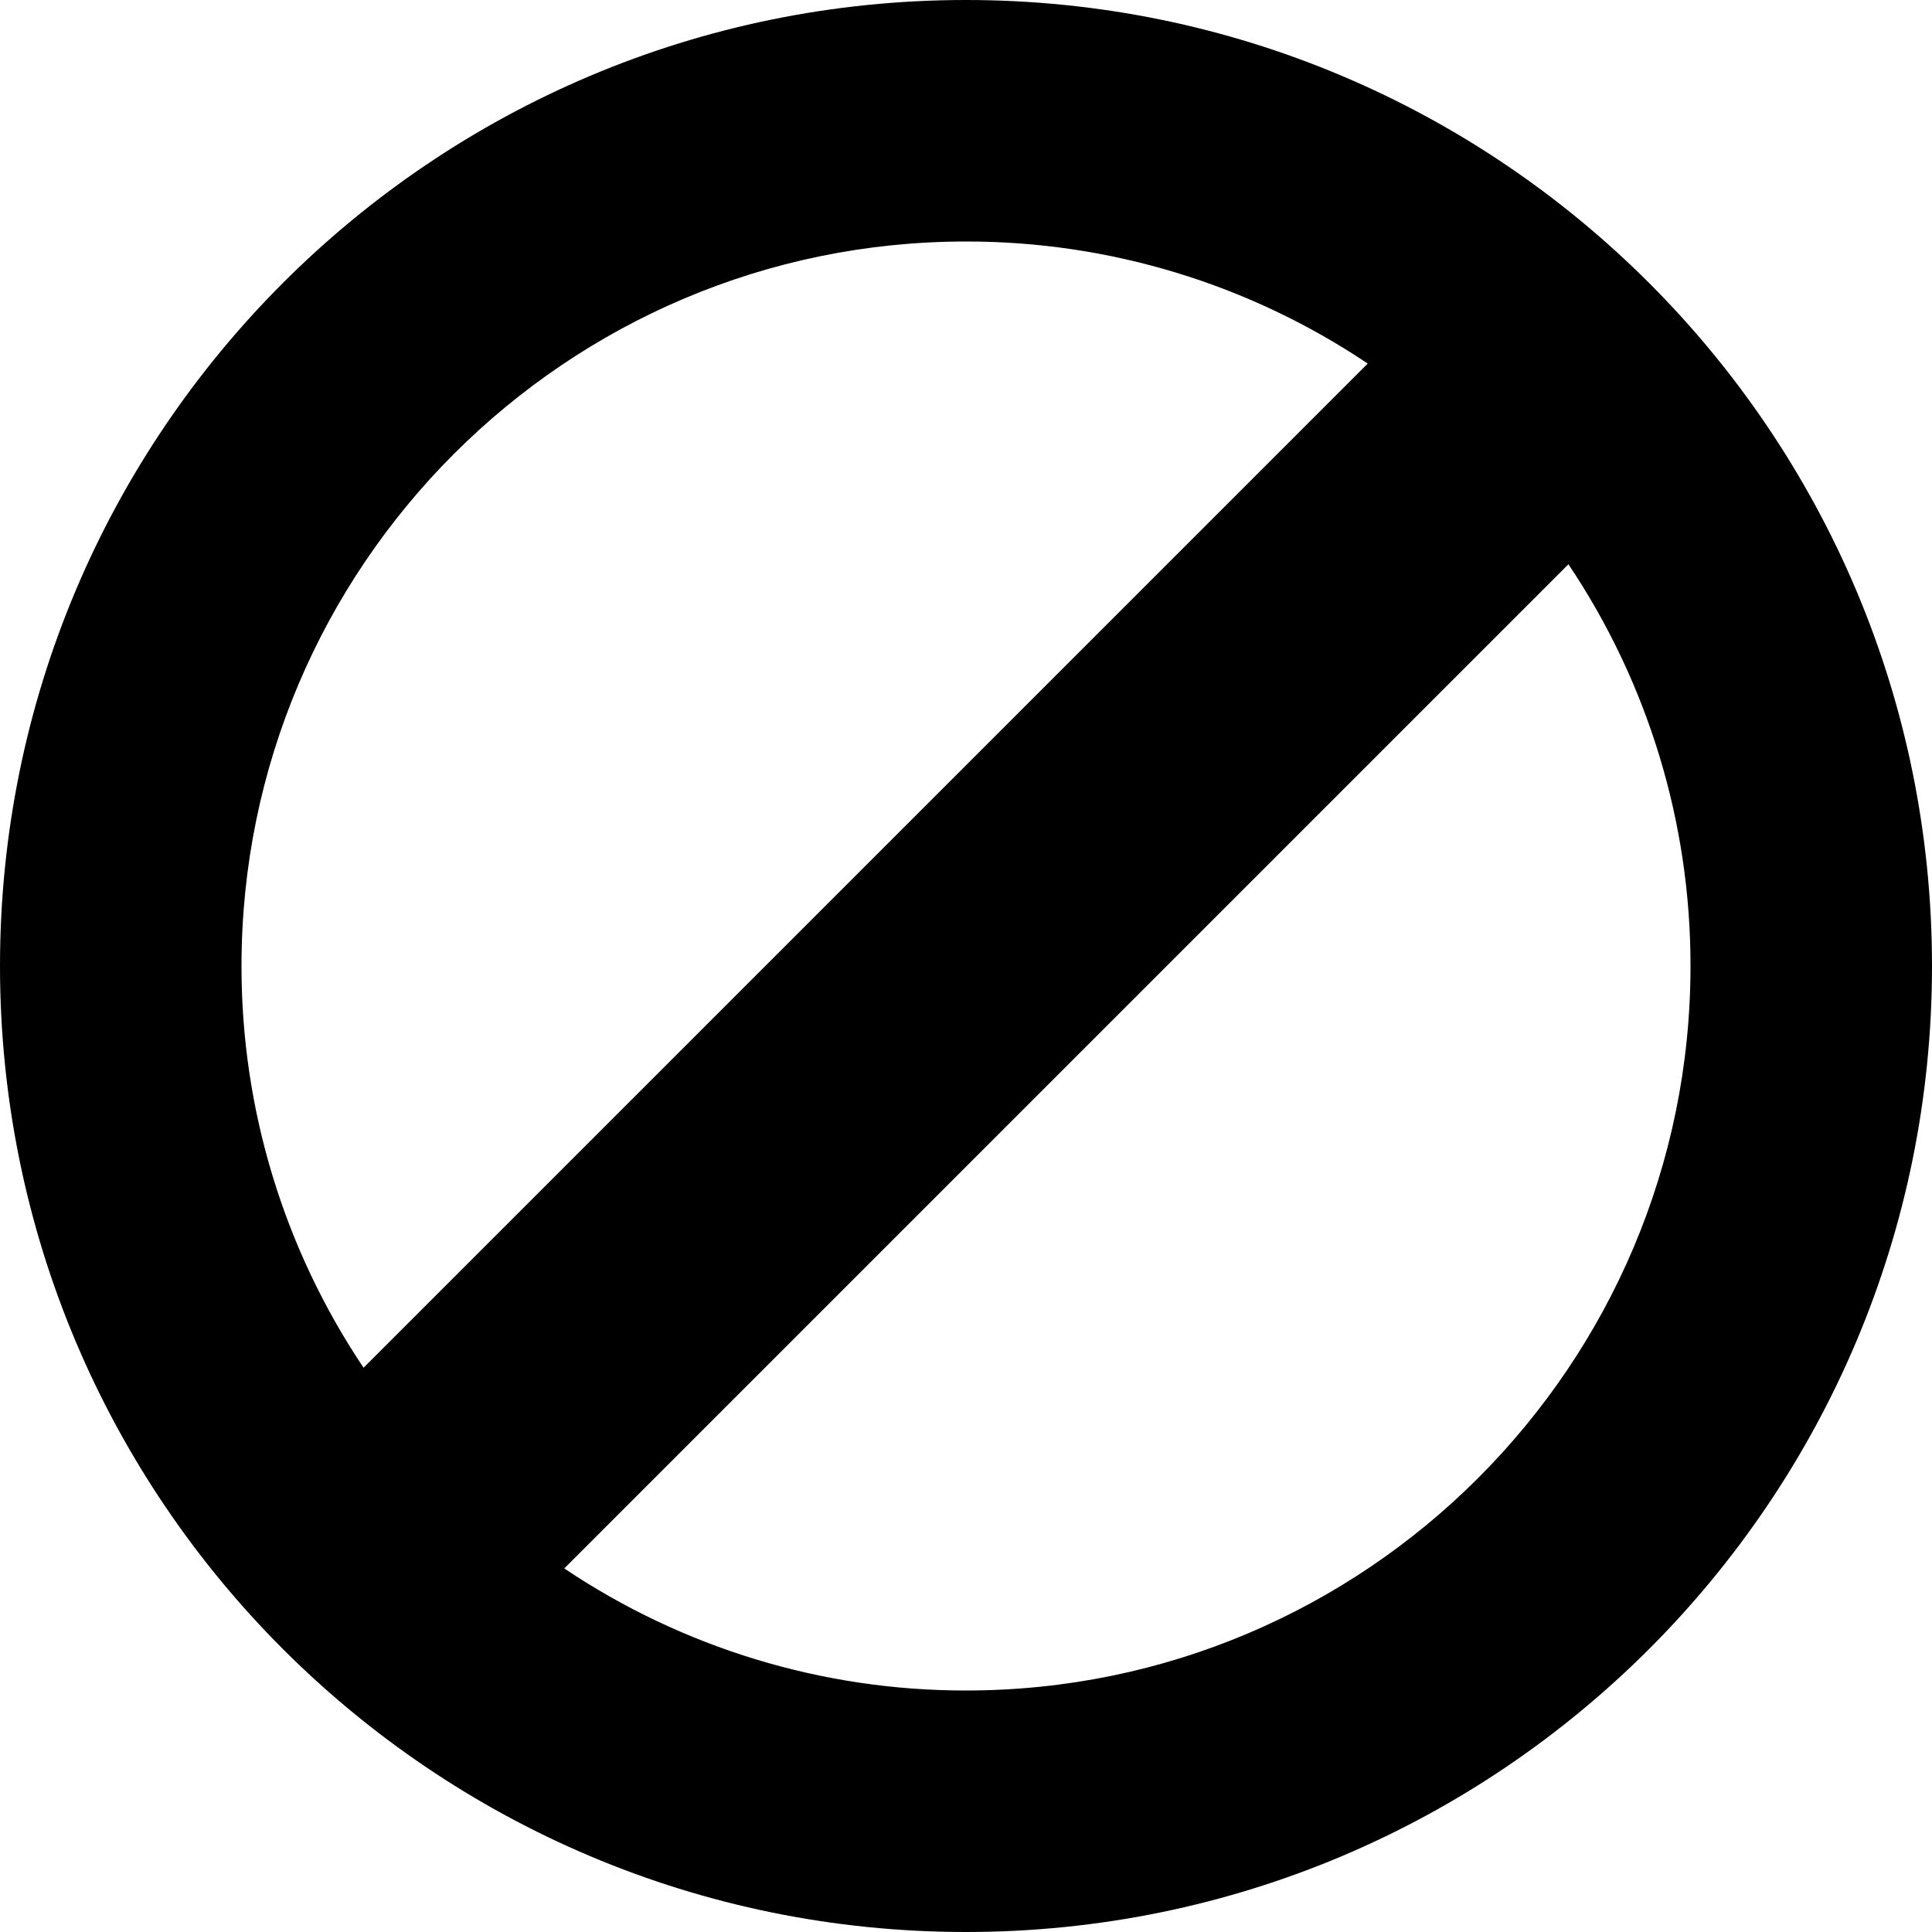
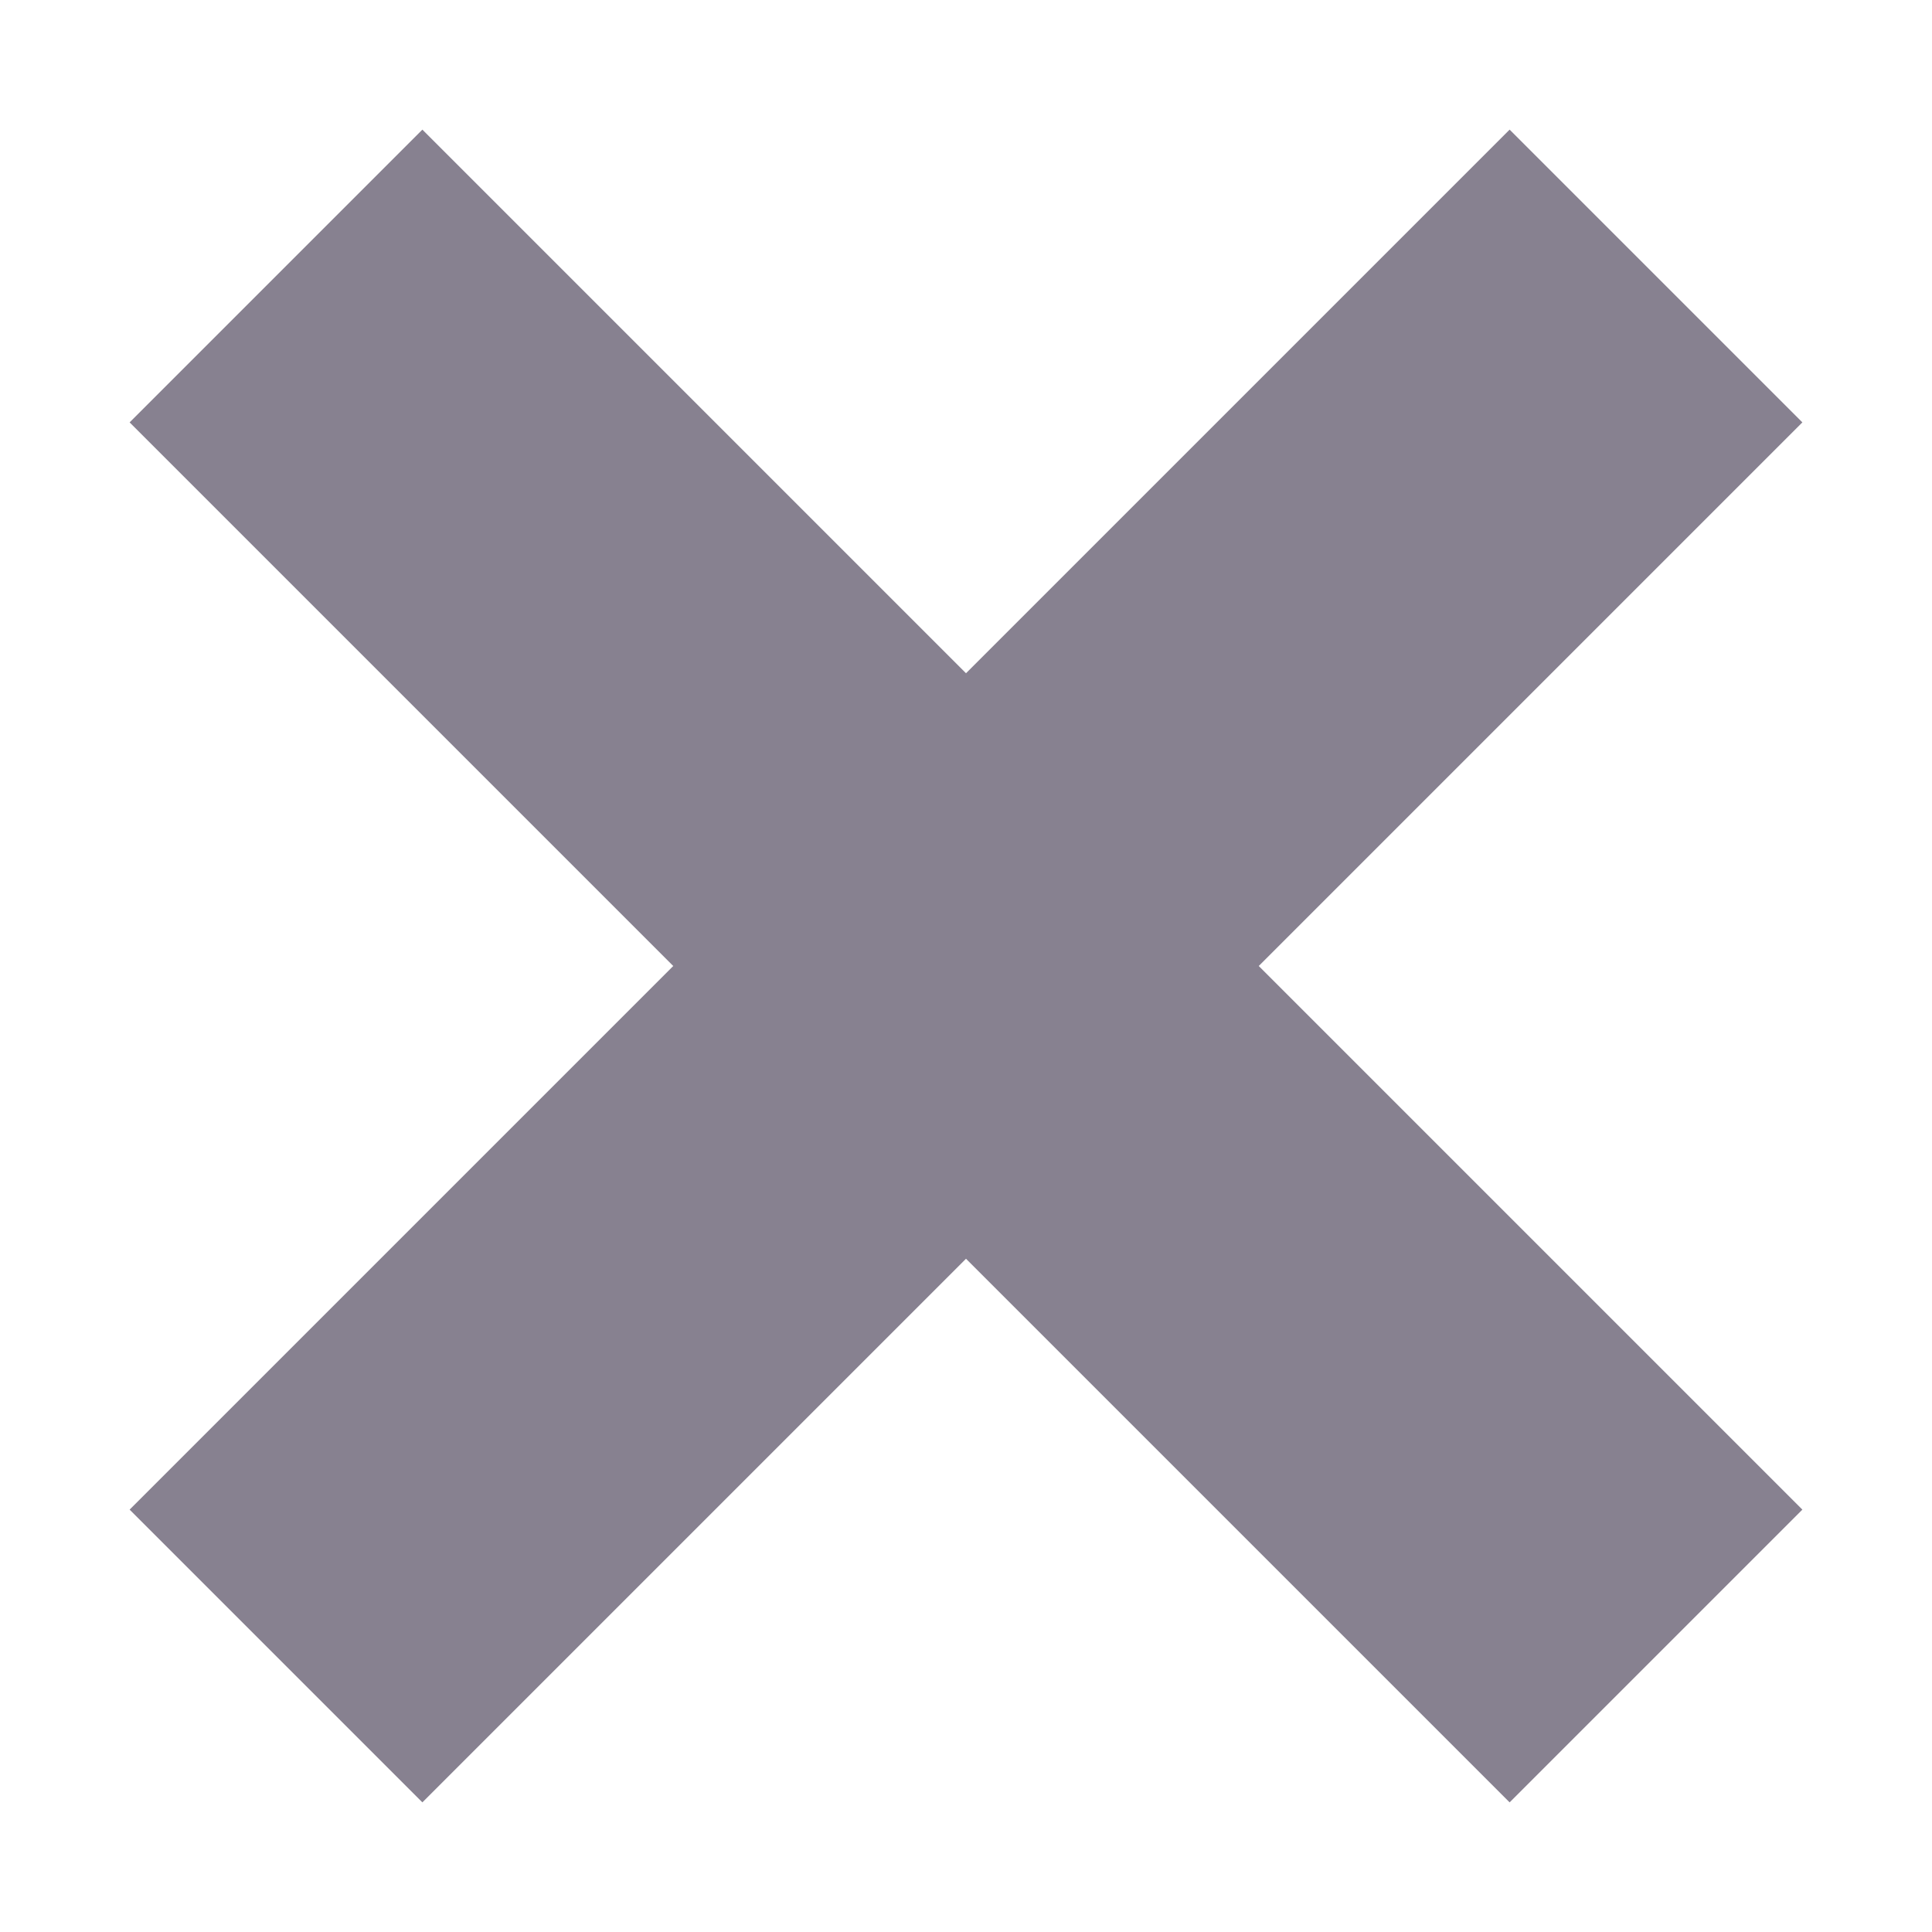
- <svg xmlns="http://www.w3.org/2000/svg" width="16" height="16" viewBox="0 0 16 16">
-   <path fill-rule="evenodd" d="M8 14a5.96 5.96 0 0 1-3.327-1.011l8.316-8.316A5.96 5.96 0 0 1 14 8c0 3.309-2.691 6-6 6M8 2a5.96 5.96 0 0 1 3.327 1.011l-8.316 8.316A5.96 5.96 0 0 1 2 8c0-3.309 2.691-6 6-6m0-2a8 8 0 1 0 0 16A8 8 0 0 0 8 0" />
+ <svg xmlns="http://www.w3.org/2000/svg" width="7" height="7" viewBox="0 0 7 7">
+   <g fill="none" fill-rule="evenodd" stroke="#878190" stroke-width="1.5">
+     <path d="M0 5l5-5M5 5L0 0" transform="translate(1 1)" />
+   </g>
</svg>
